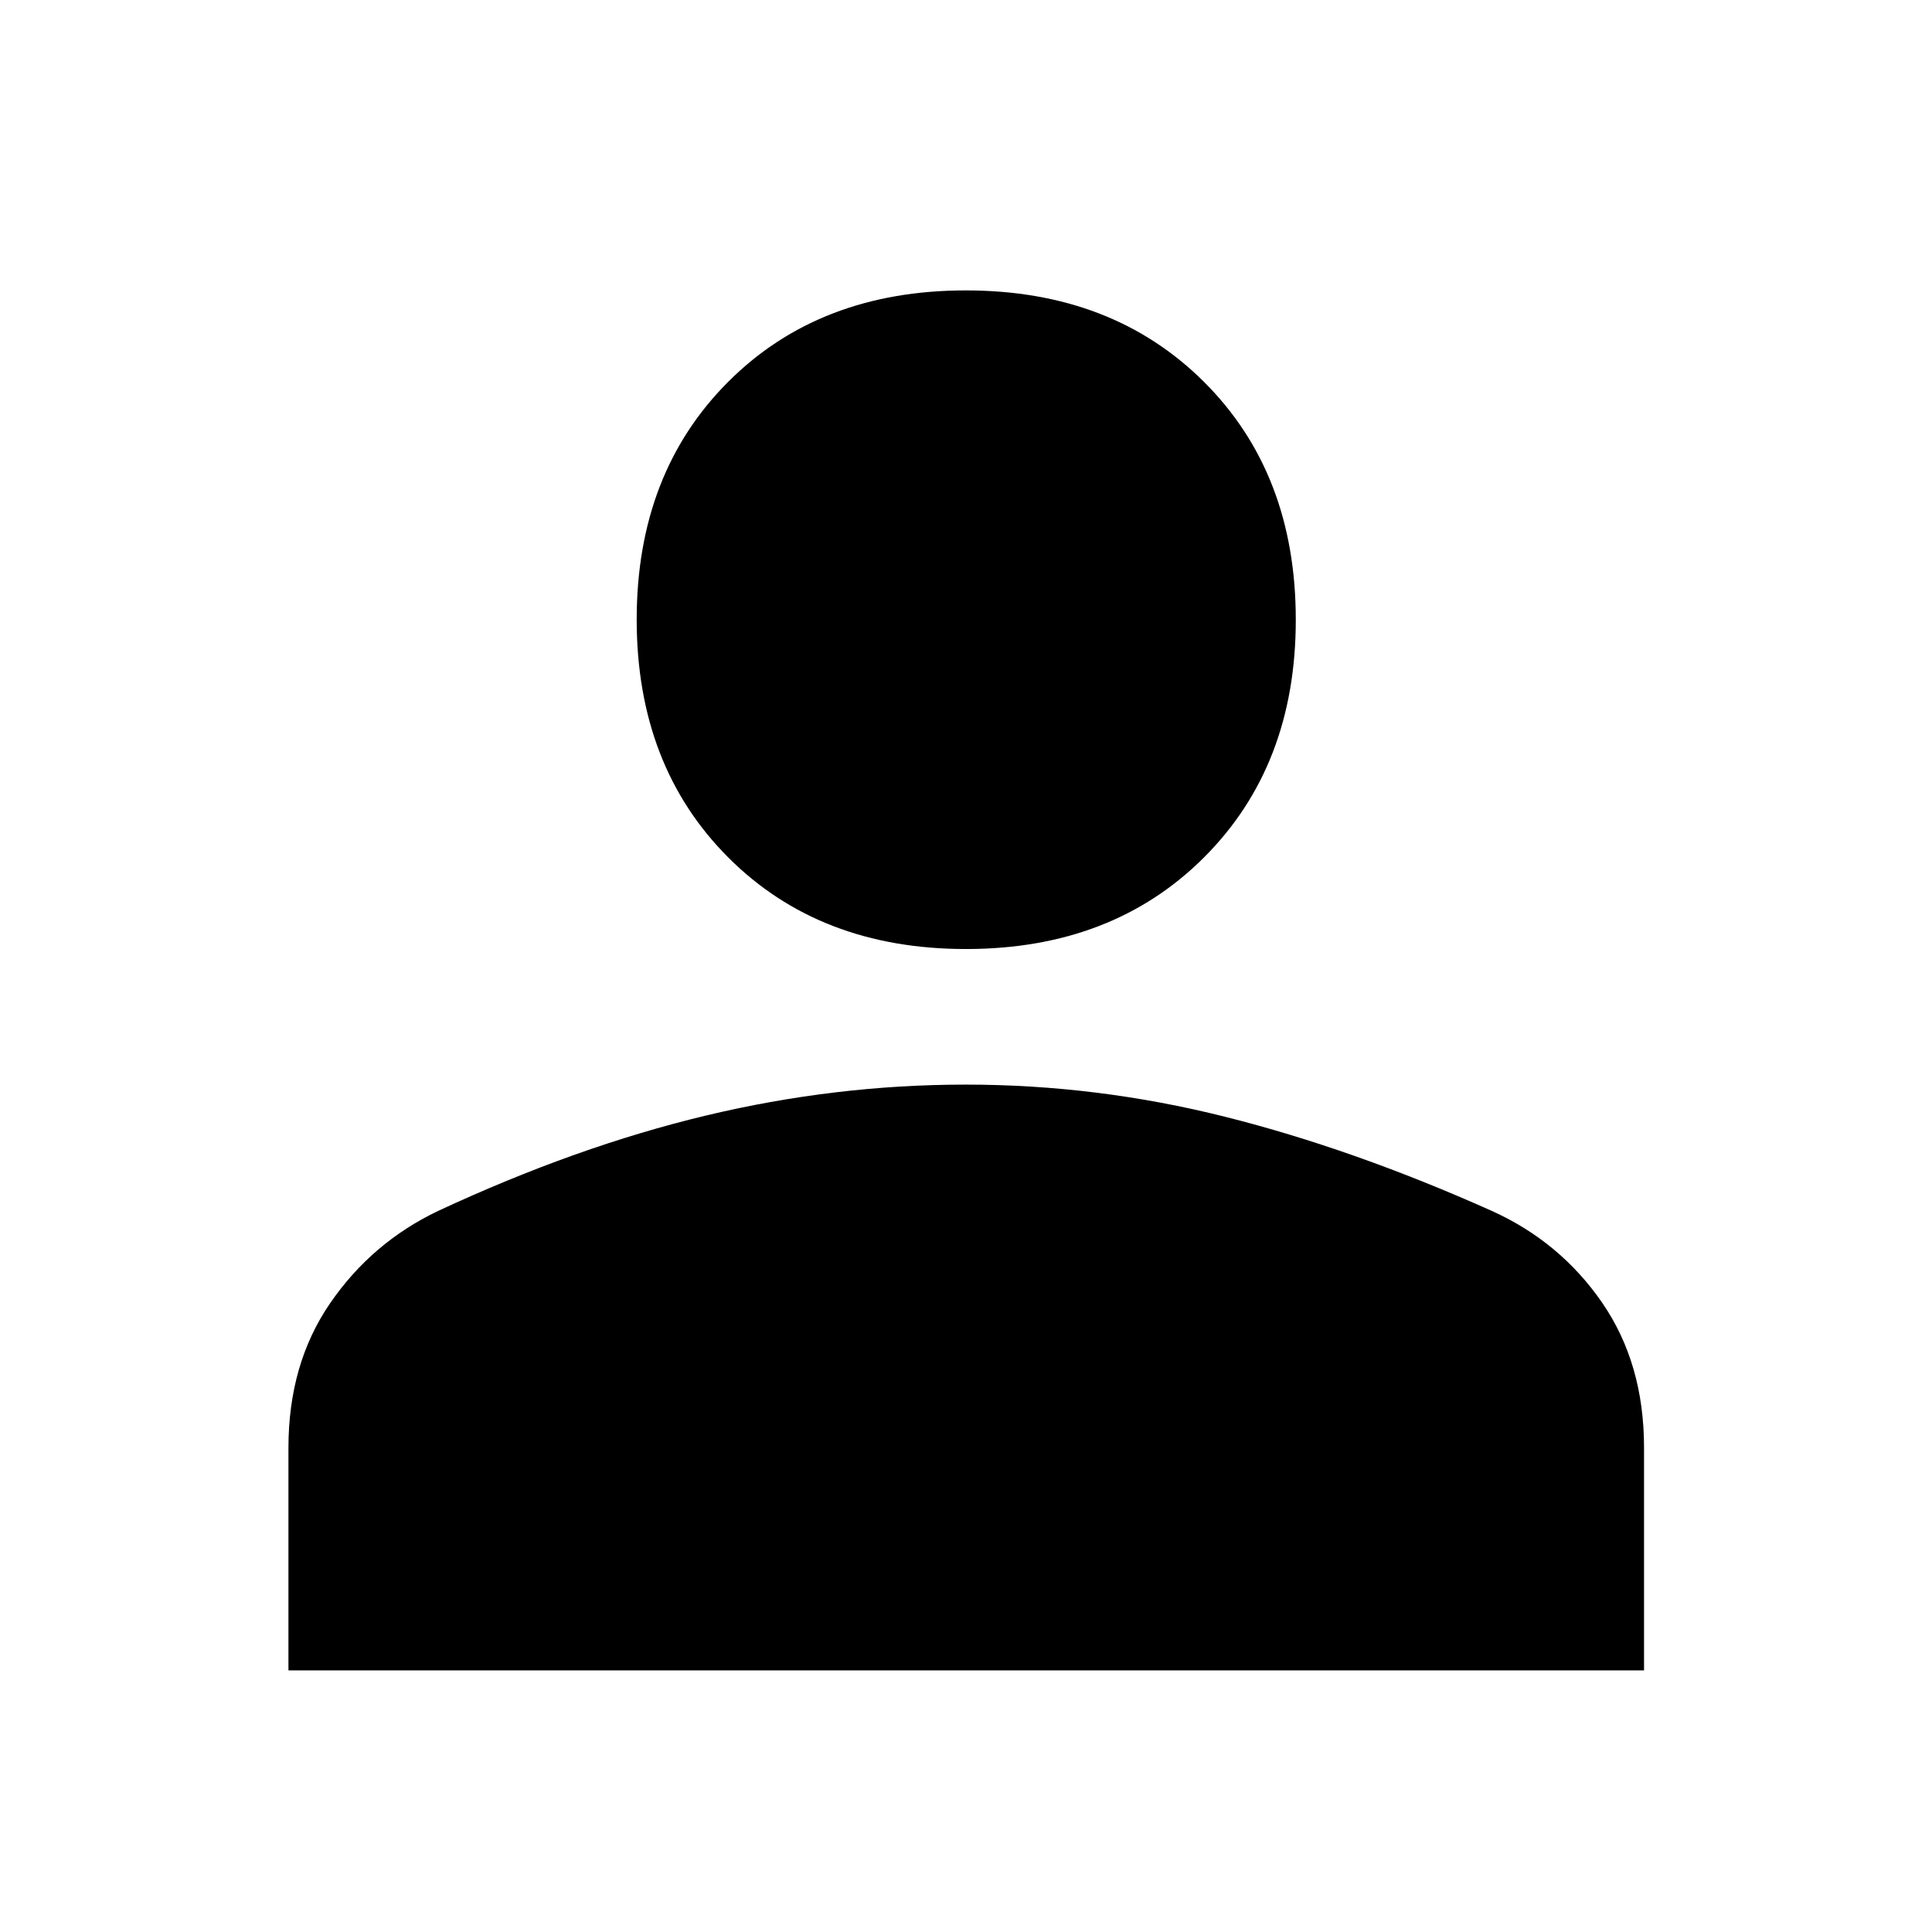
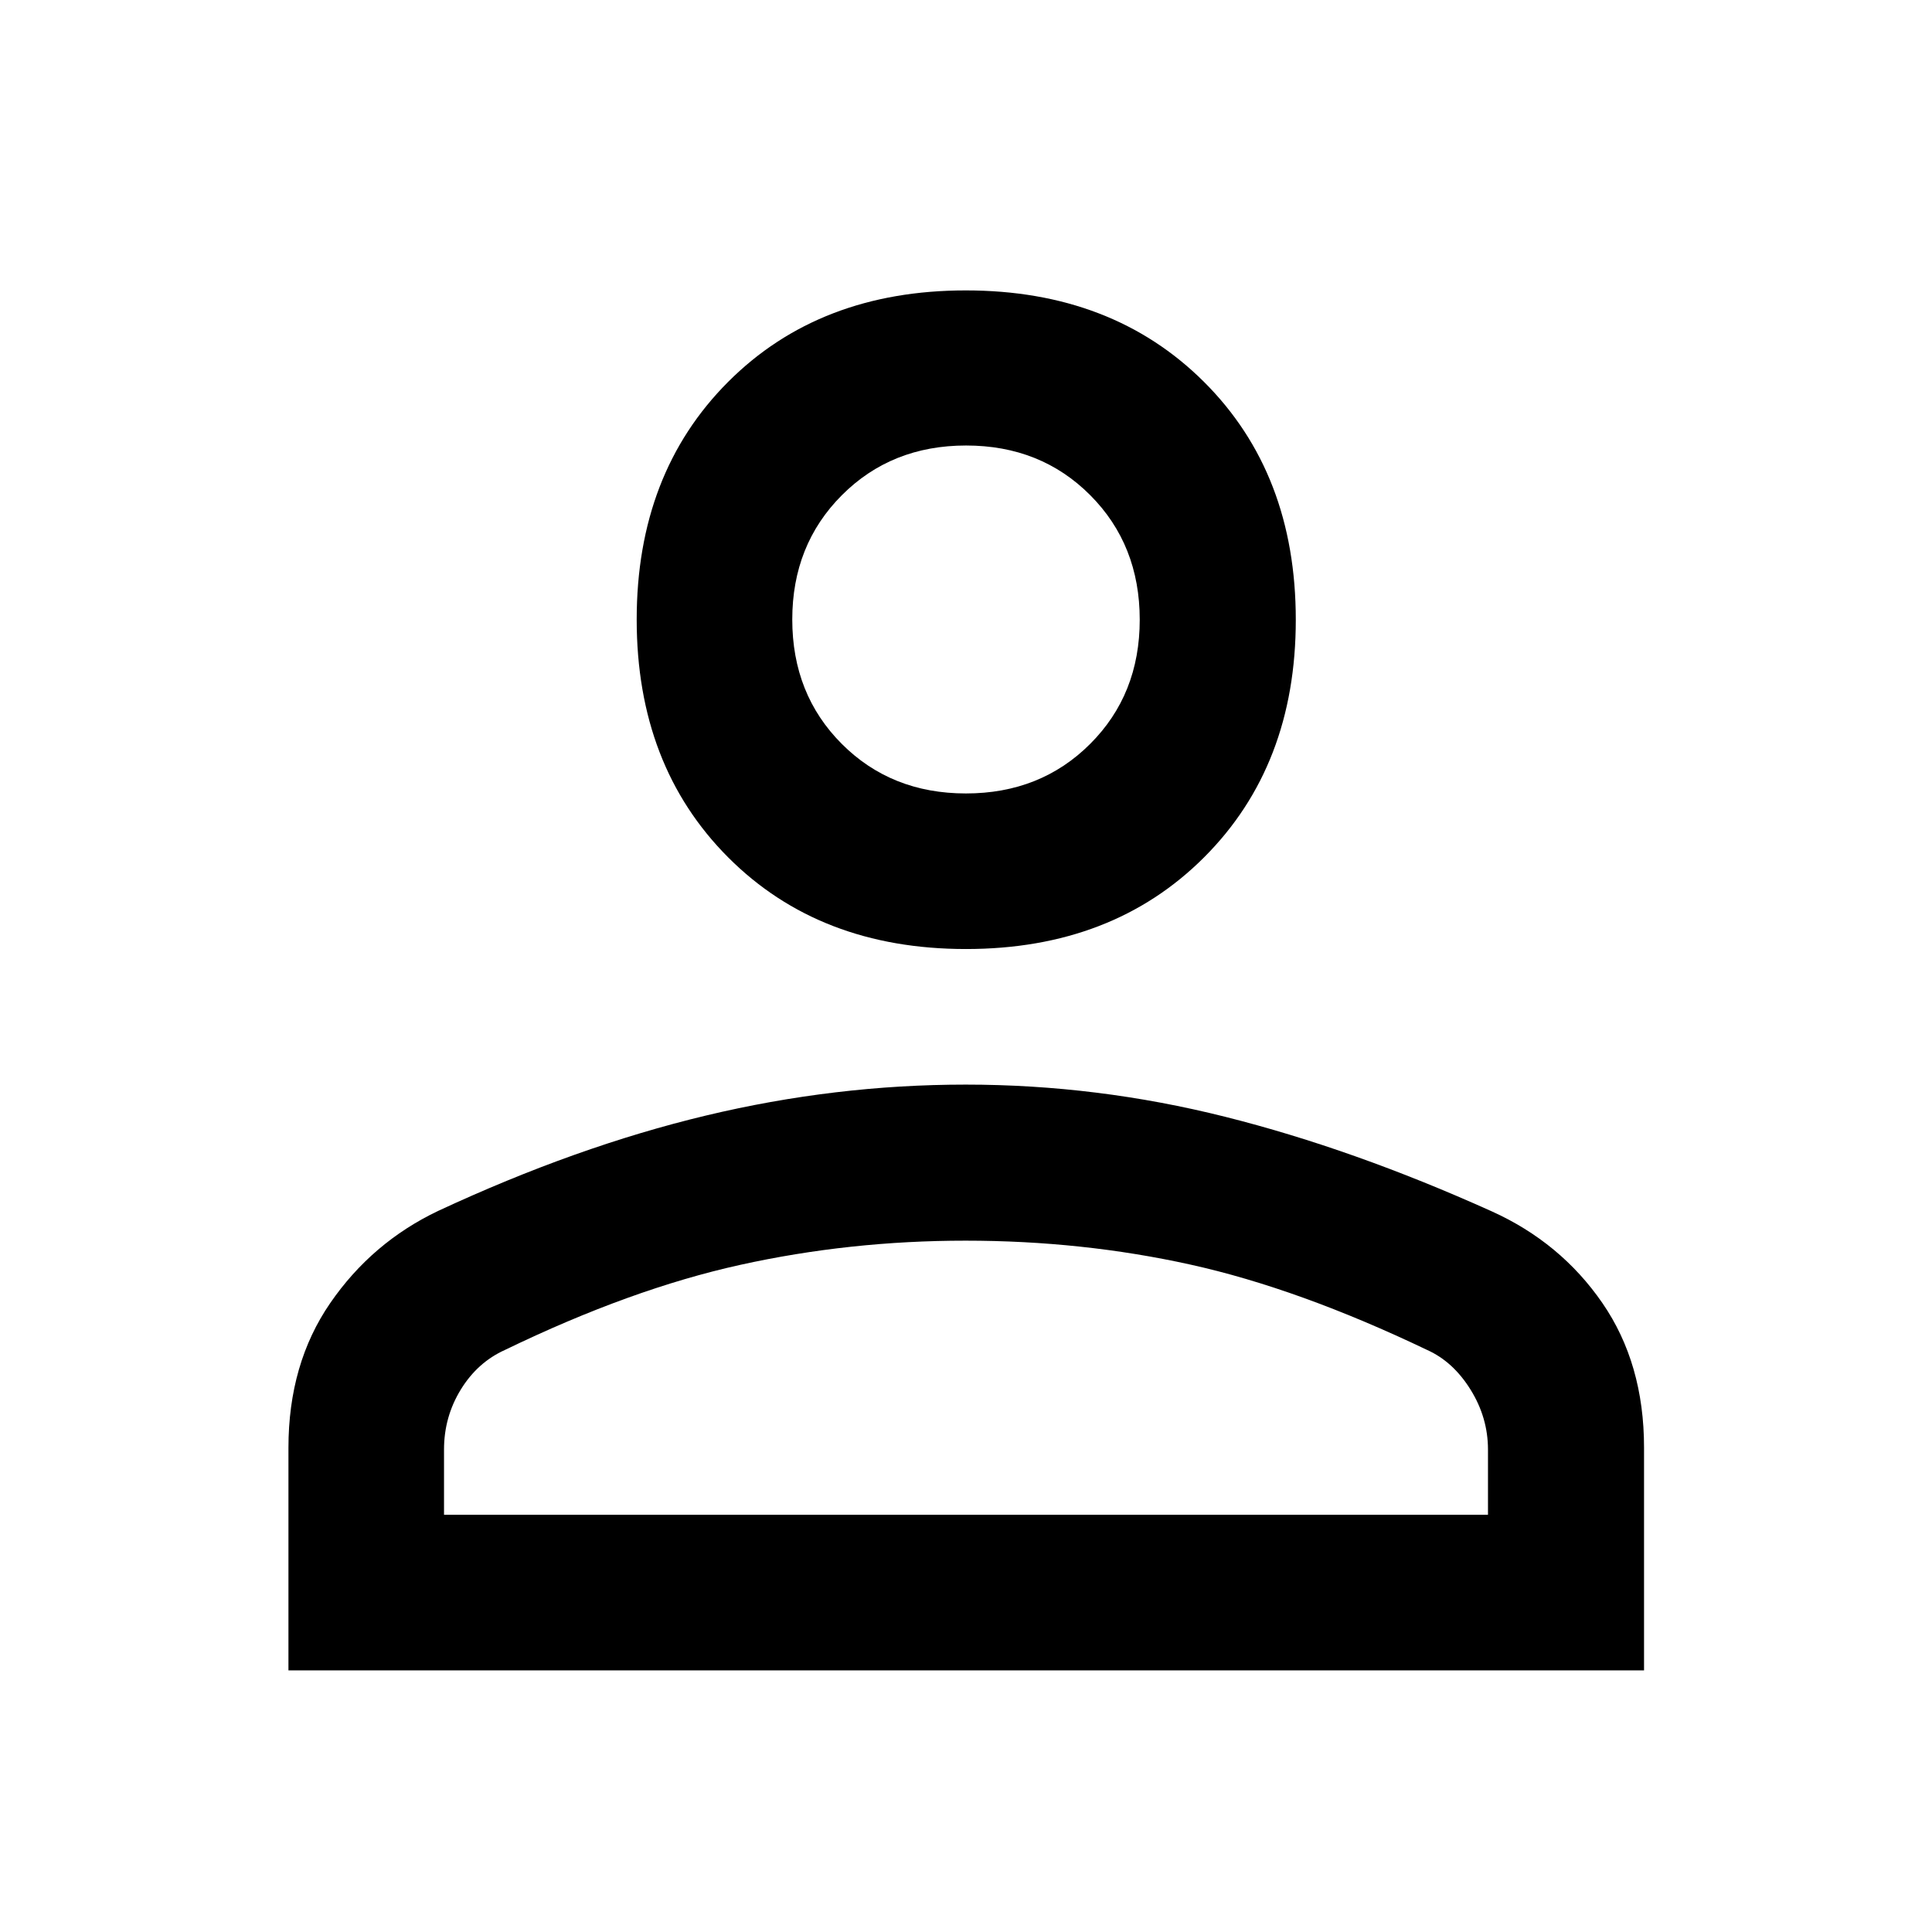
<svg xmlns="http://www.w3.org/2000/svg" height="48" viewBox="0 -960 960 960" width="48">
-   <path d="M479.989-488.435q-72.745 0-118.182-45.557T316.37-652.136q0-72.588 45.399-118.074 45.399-45.486 118.144-45.486t118.351 45.459q45.606 45.46 45.606 118.22 0 72.468-45.568 118.025t-118.313 45.557ZM143.326-130v-110.625q0-41.712 20.748-71.866 20.747-30.154 53.643-45.813 68.761-32 133.04-47.381 64.278-15.38 129.086-15.38 65.267 0 128.973 16 63.706 16 132.467 46.761 33.959 15.346 54.795 45.573 20.835 30.227 20.835 72.044V-130H143.326Z" />
+   <path d="M479.989-488.435q-72.745 0-118.182-45.557T316.37-652.136q0-72.588 45.399-118.074 45.399-45.486 118.144-45.486t118.351 45.459q45.606 45.46 45.606 118.22 0 72.468-45.568 118.025t-118.313 45.557ZM143.326-130v-110.625q0-41.712 20.748-71.866 20.747-30.154 53.643-45.813 68.761-32 133.04-47.381 64.278-15.38 129.086-15.38 65.267 0 128.973 16 63.706 16 132.387 46.955 34.261 15.472 54.986 45.539 20.724 30.067 20.724 71.884V-130H143.326Zm77.304-77.304h518.74v-32.413q0-15.846-8.654-29.767-8.654-13.922-21.542-19.712-63.804-30.521-117.608-42.424-53.803-11.902-111.804-11.902-57.523 0-111.947 12.022t-116.886 42.267q-13.641 6.14-21.97 19.709-8.329 13.569-8.329 29.807v32.413Zm259.321-358.435q37.092 0 61.734-24.605 24.641-24.604 24.641-61.713 0-37.207-24.593-61.89-24.592-24.683-61.684-24.683t-61.734 24.694q-24.641 24.694-24.641 61.761 0 37.165 24.593 61.8 24.592 24.636 61.684 24.636Zm.049-86.326Zm0 444.761Z" />
</svg>
